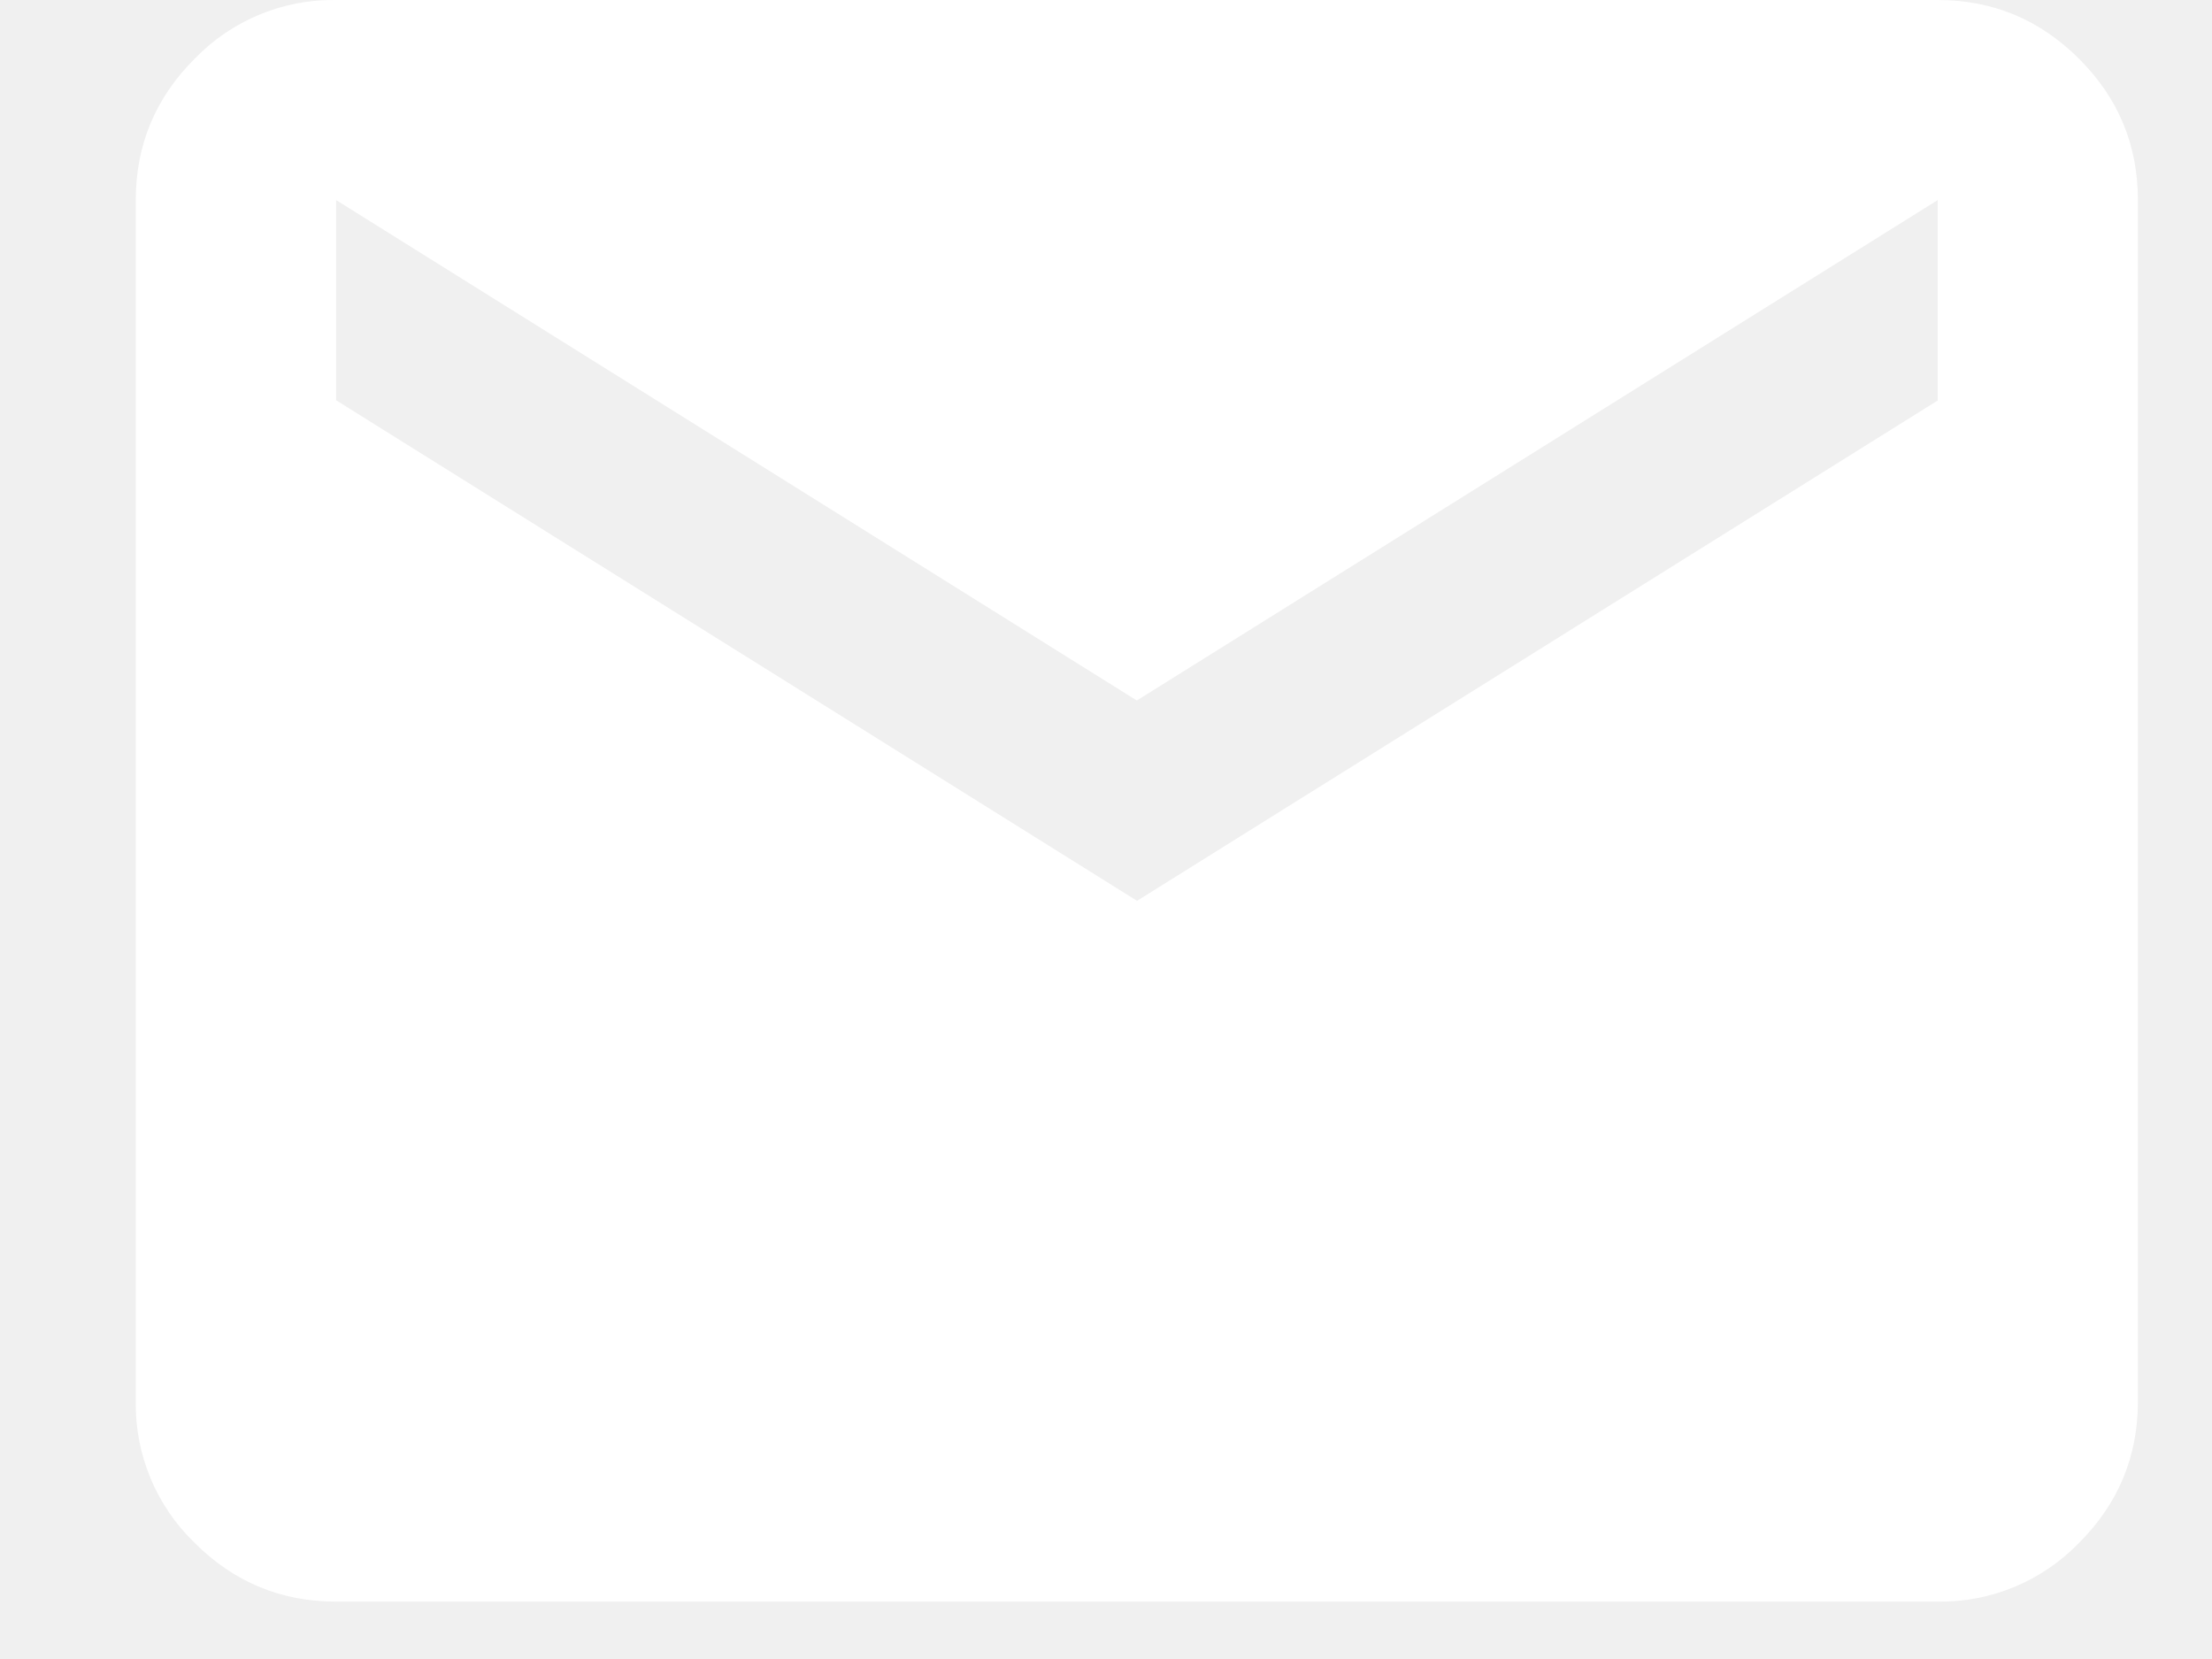
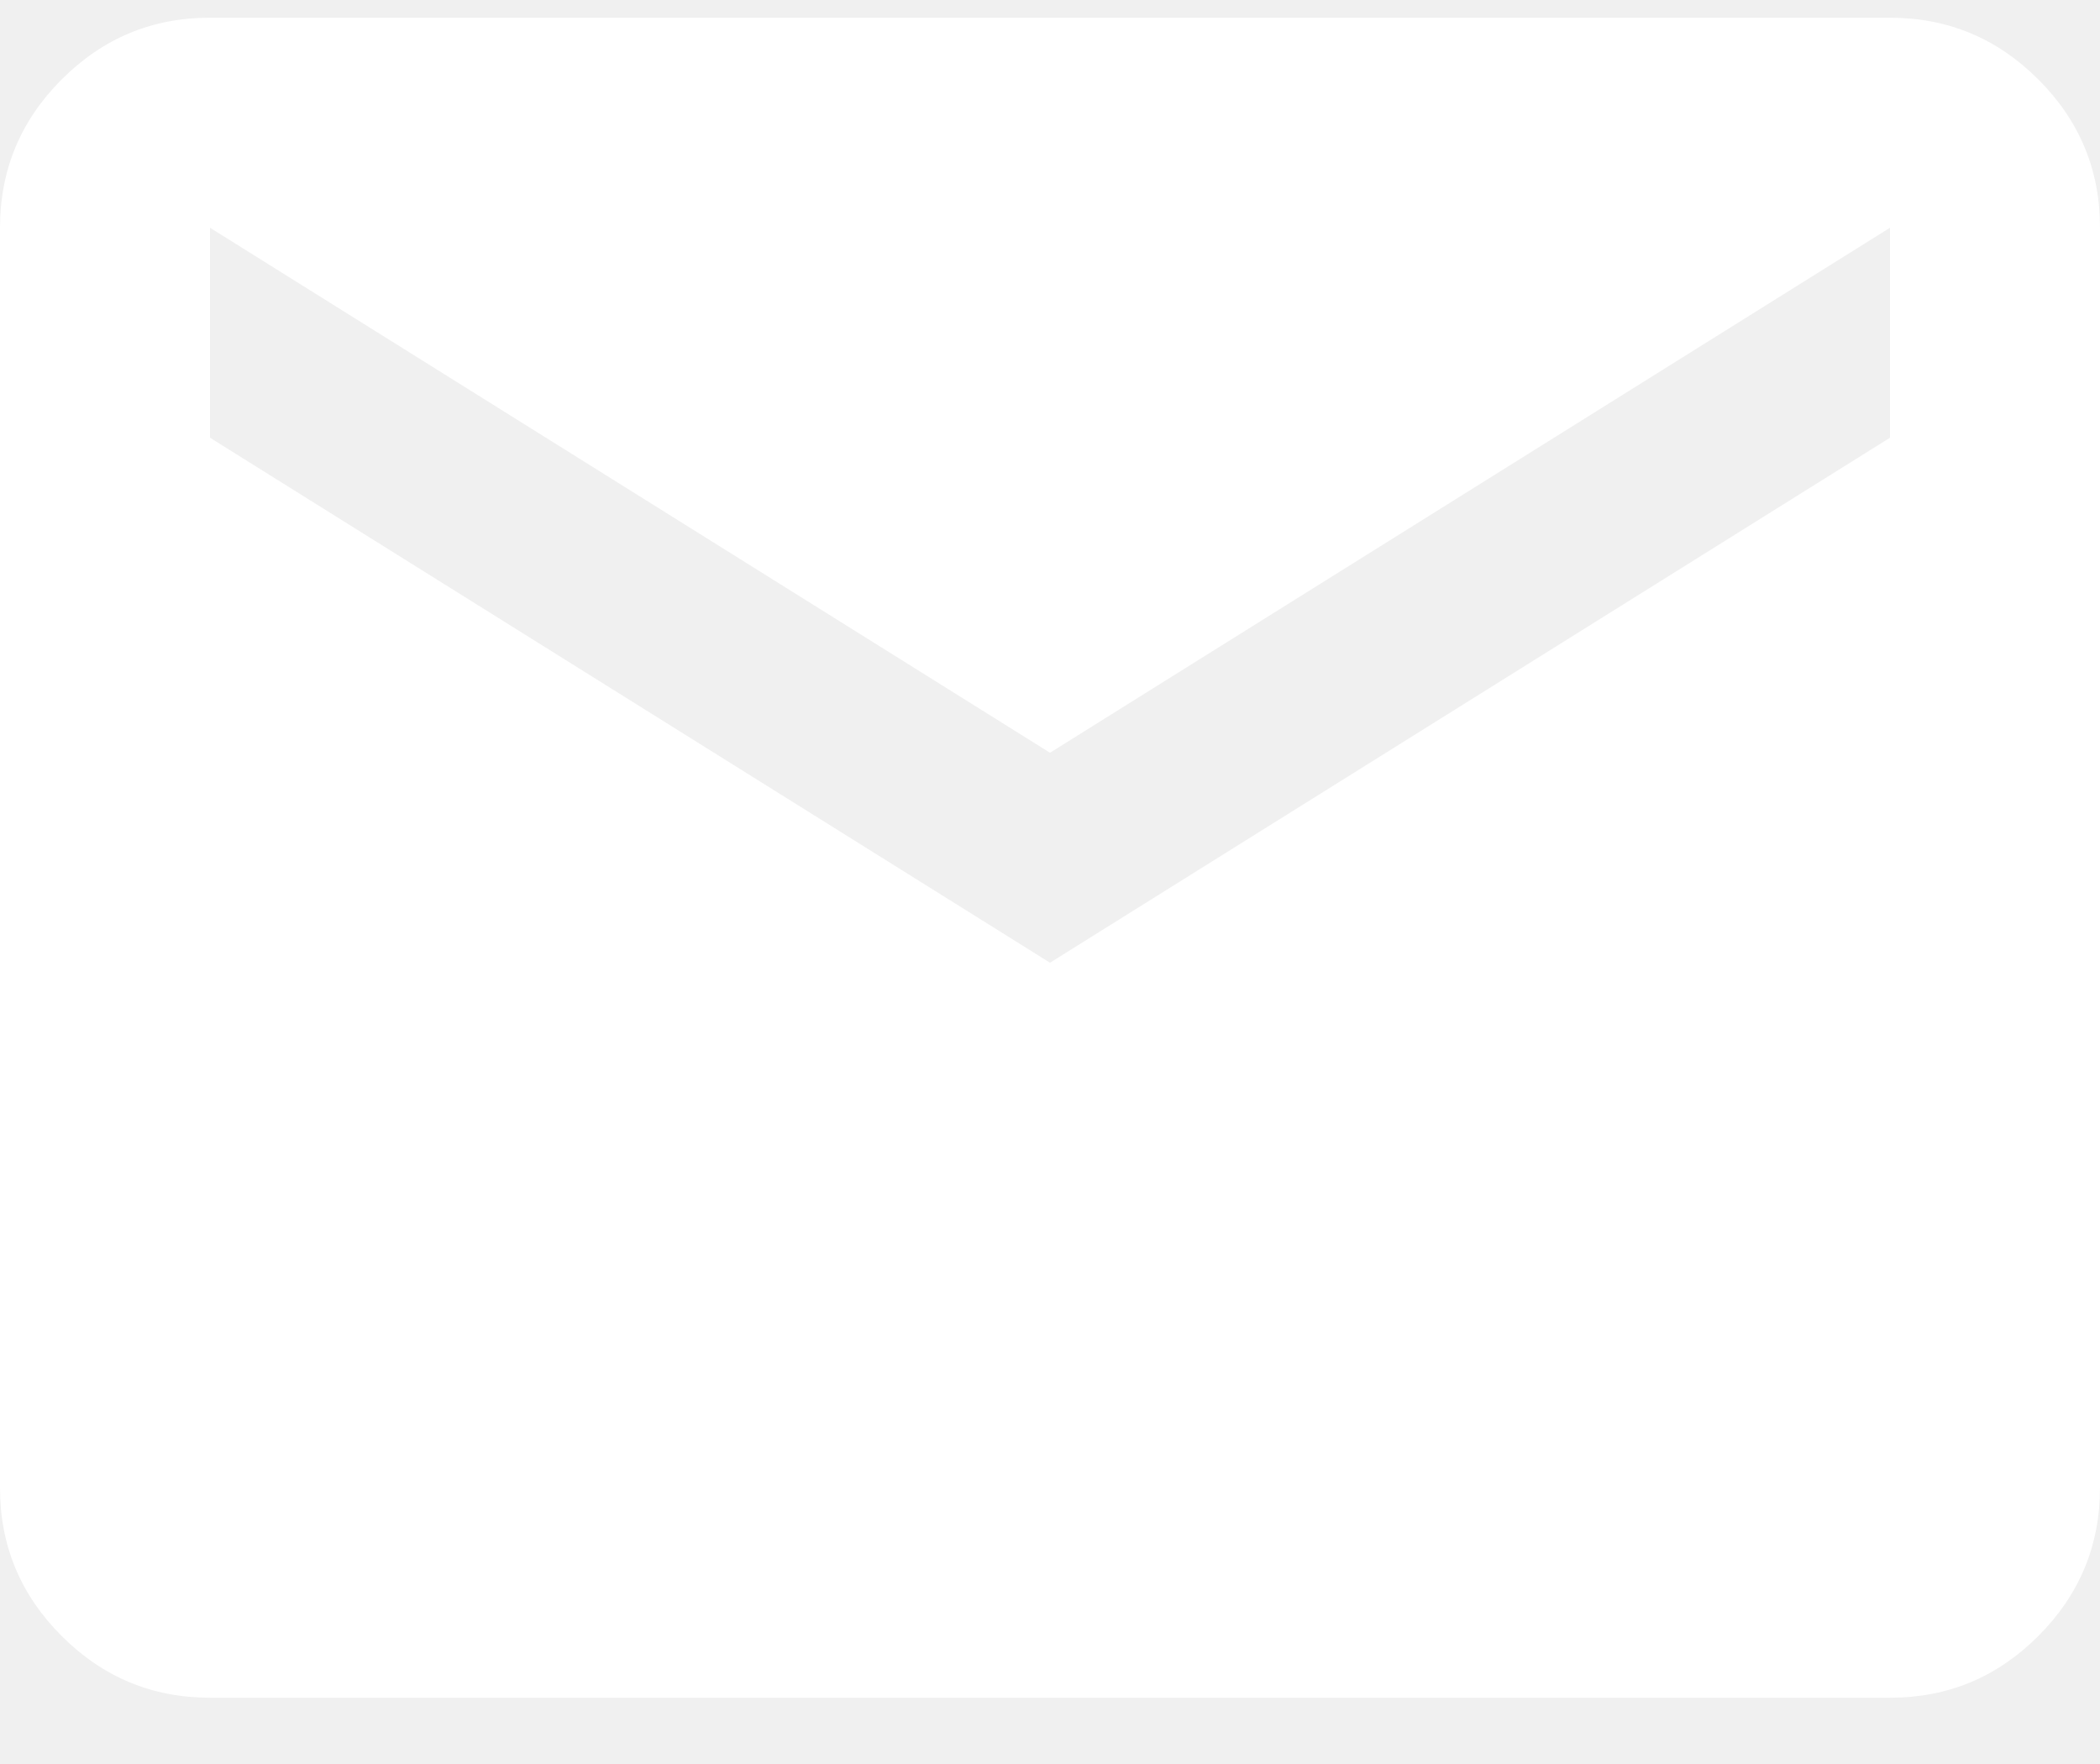
- <svg xmlns="http://www.w3.org/2000/svg" width="16" height="12" fill="none">
-   <path d="M2.43 11.585c-.398 0-.739-.142-1.023-.426a1.392 1.392 0 0 1-.425-1.022V1.448c0-.398.142-.74.426-1.023A1.392 1.392 0 0 1 2.431 0h11.585c.398 0 .739.142 1.023.426.284.284.425.624.425 1.022v8.689c0 .398-.142.74-.426 1.023a1.392 1.392 0 0 1-1.022.425H2.43Zm5.793-5.068 5.793-3.62V1.447l-5.793 3.62-5.792-3.62v1.448l5.792 3.62Z" fill="#fff" />
+ <svg xmlns="http://www.w3.org/2000/svg" width="25" height="21" viewBox="0 0 25 21" fill="none">
+   <path d="M2.5 20.211C1.812 20.211 1.224 19.966 0.734 19.476C0.244 18.986 -0.001 18.398 2.12224e-06 17.711V2.711C2.12224e-06 2.023 0.245 1.435 0.735 0.945C1.225 0.455 1.813 0.21 2.5 0.211H22.5C23.188 0.211 23.776 0.456 24.266 0.946C24.756 1.436 25.001 2.024 25 2.711V17.711C25 18.398 24.755 18.987 24.265 19.477C23.775 19.967 23.187 20.212 22.5 20.211H2.5ZM12.5 11.461L22.5 5.211V2.711L12.5 8.961L2.5 2.711V5.211L12.5 11.461Z" fill="white" />
</svg>
